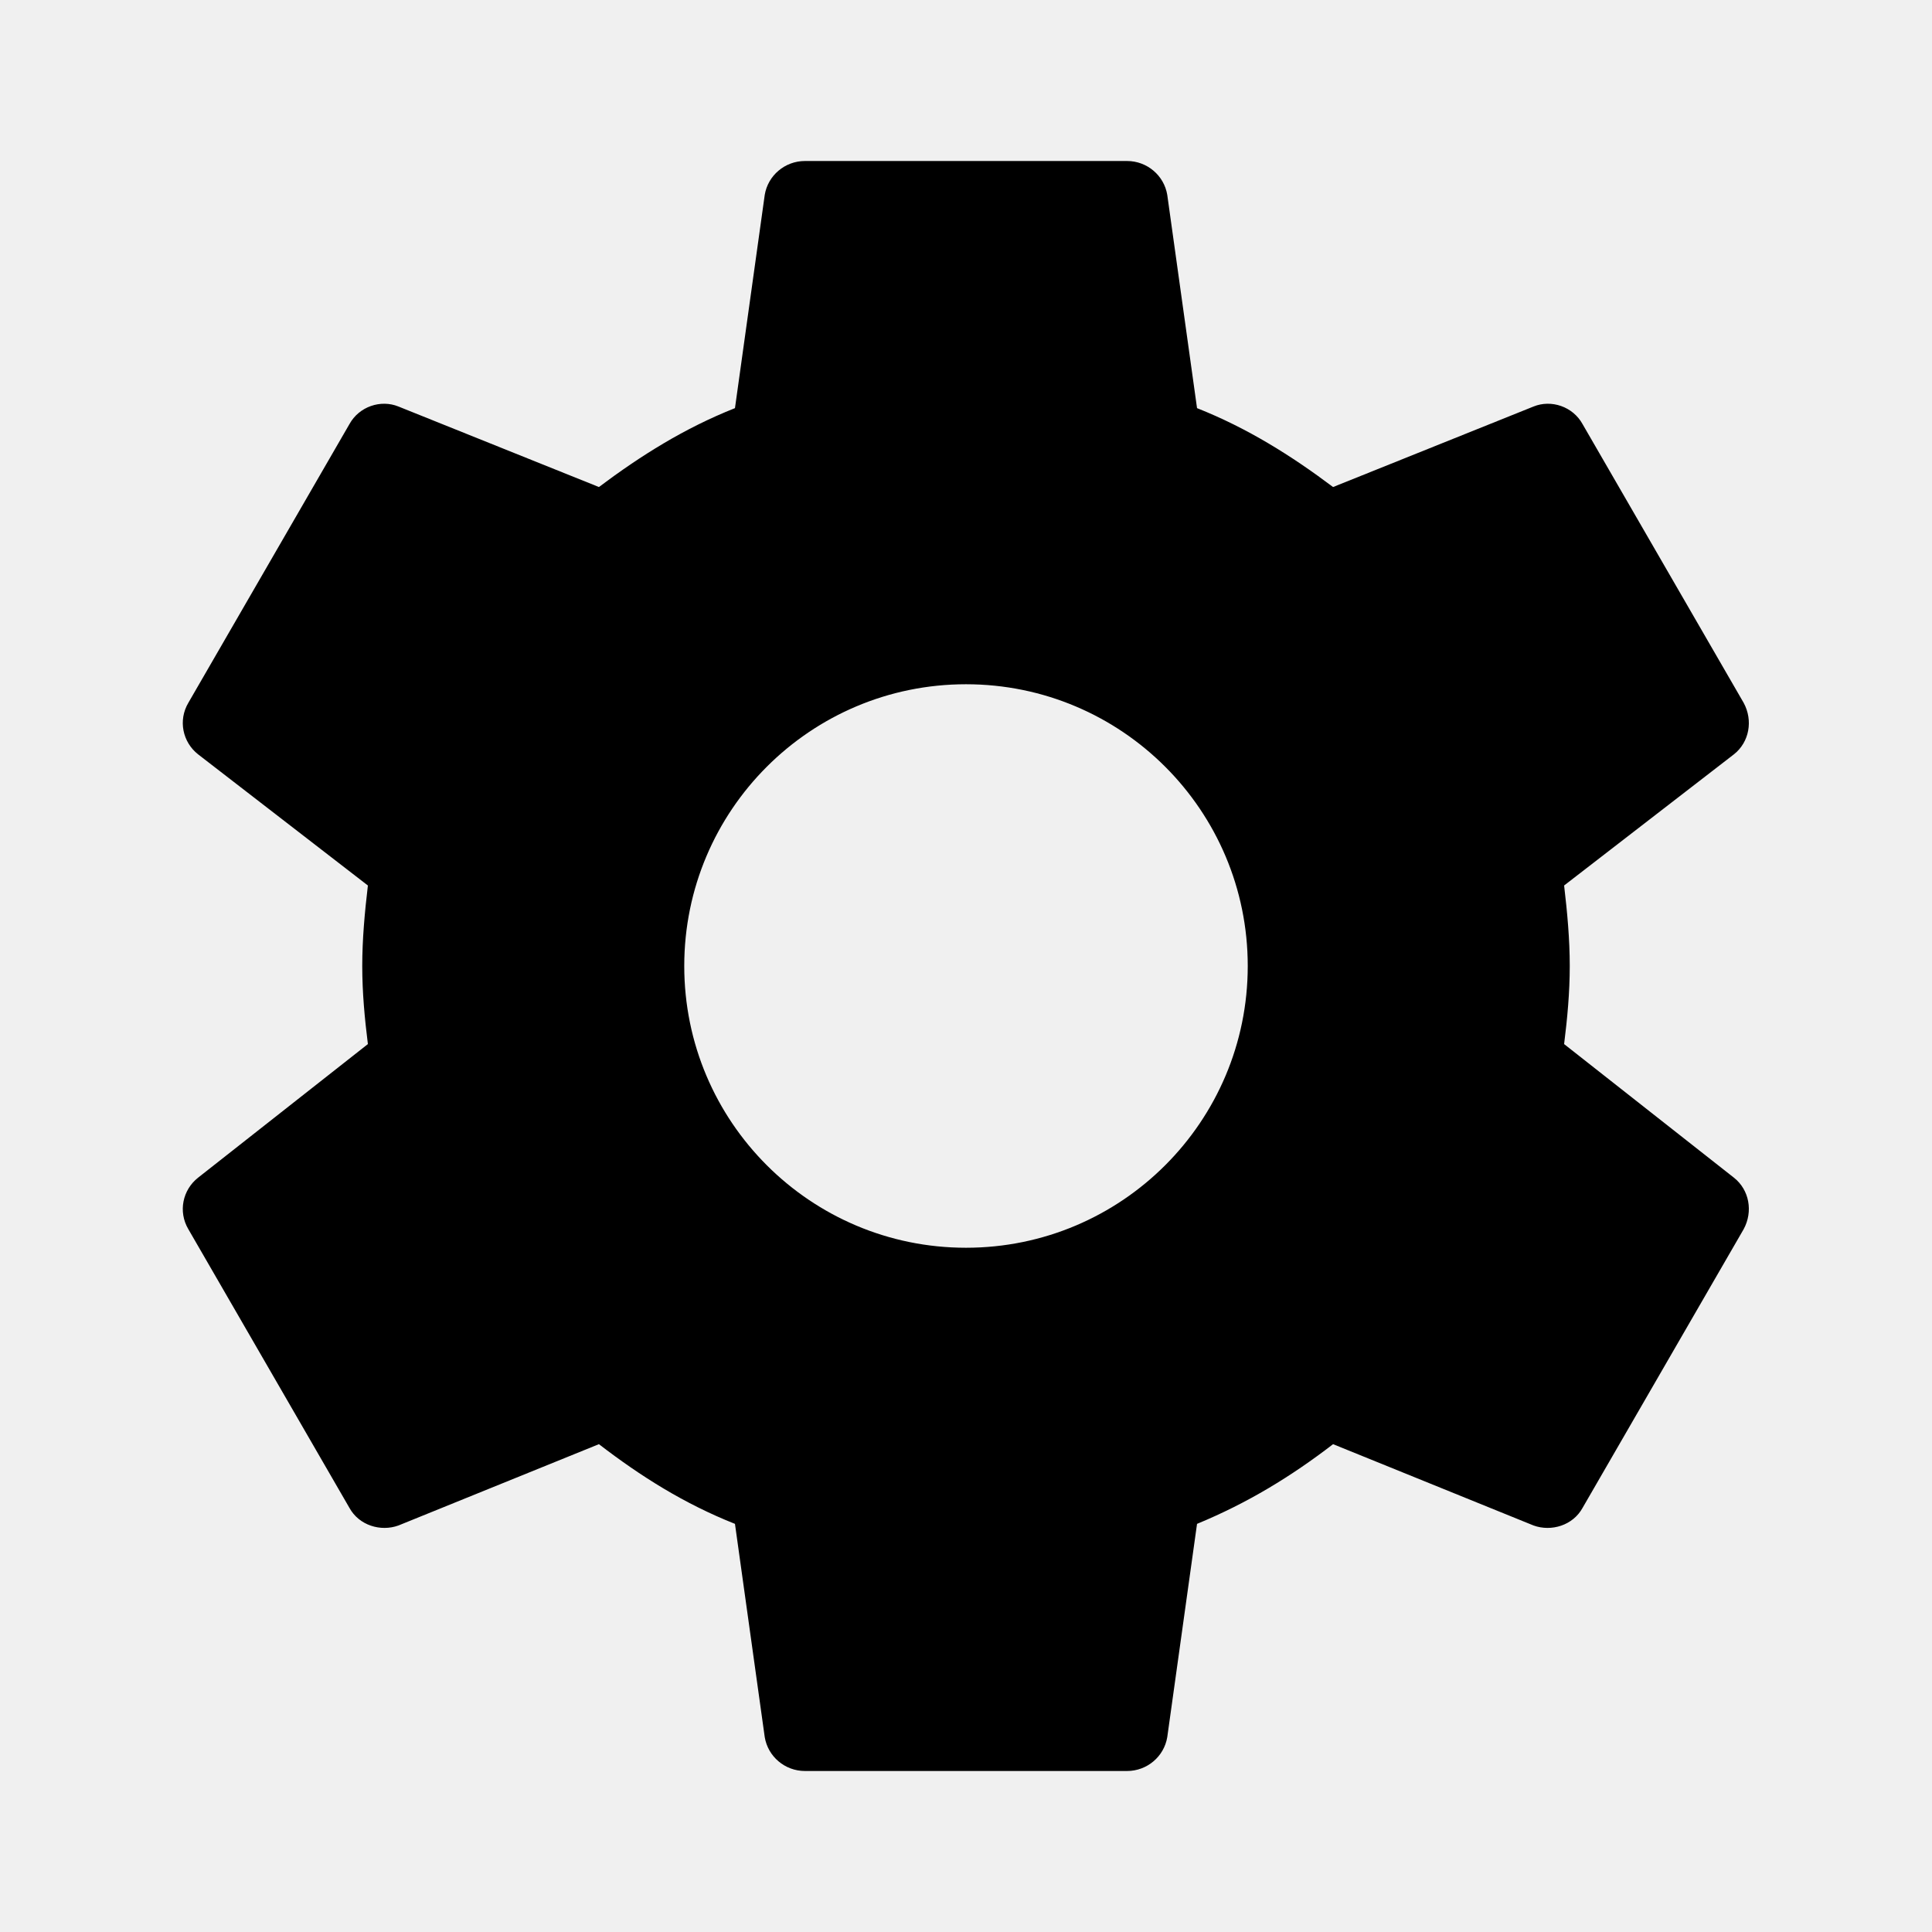
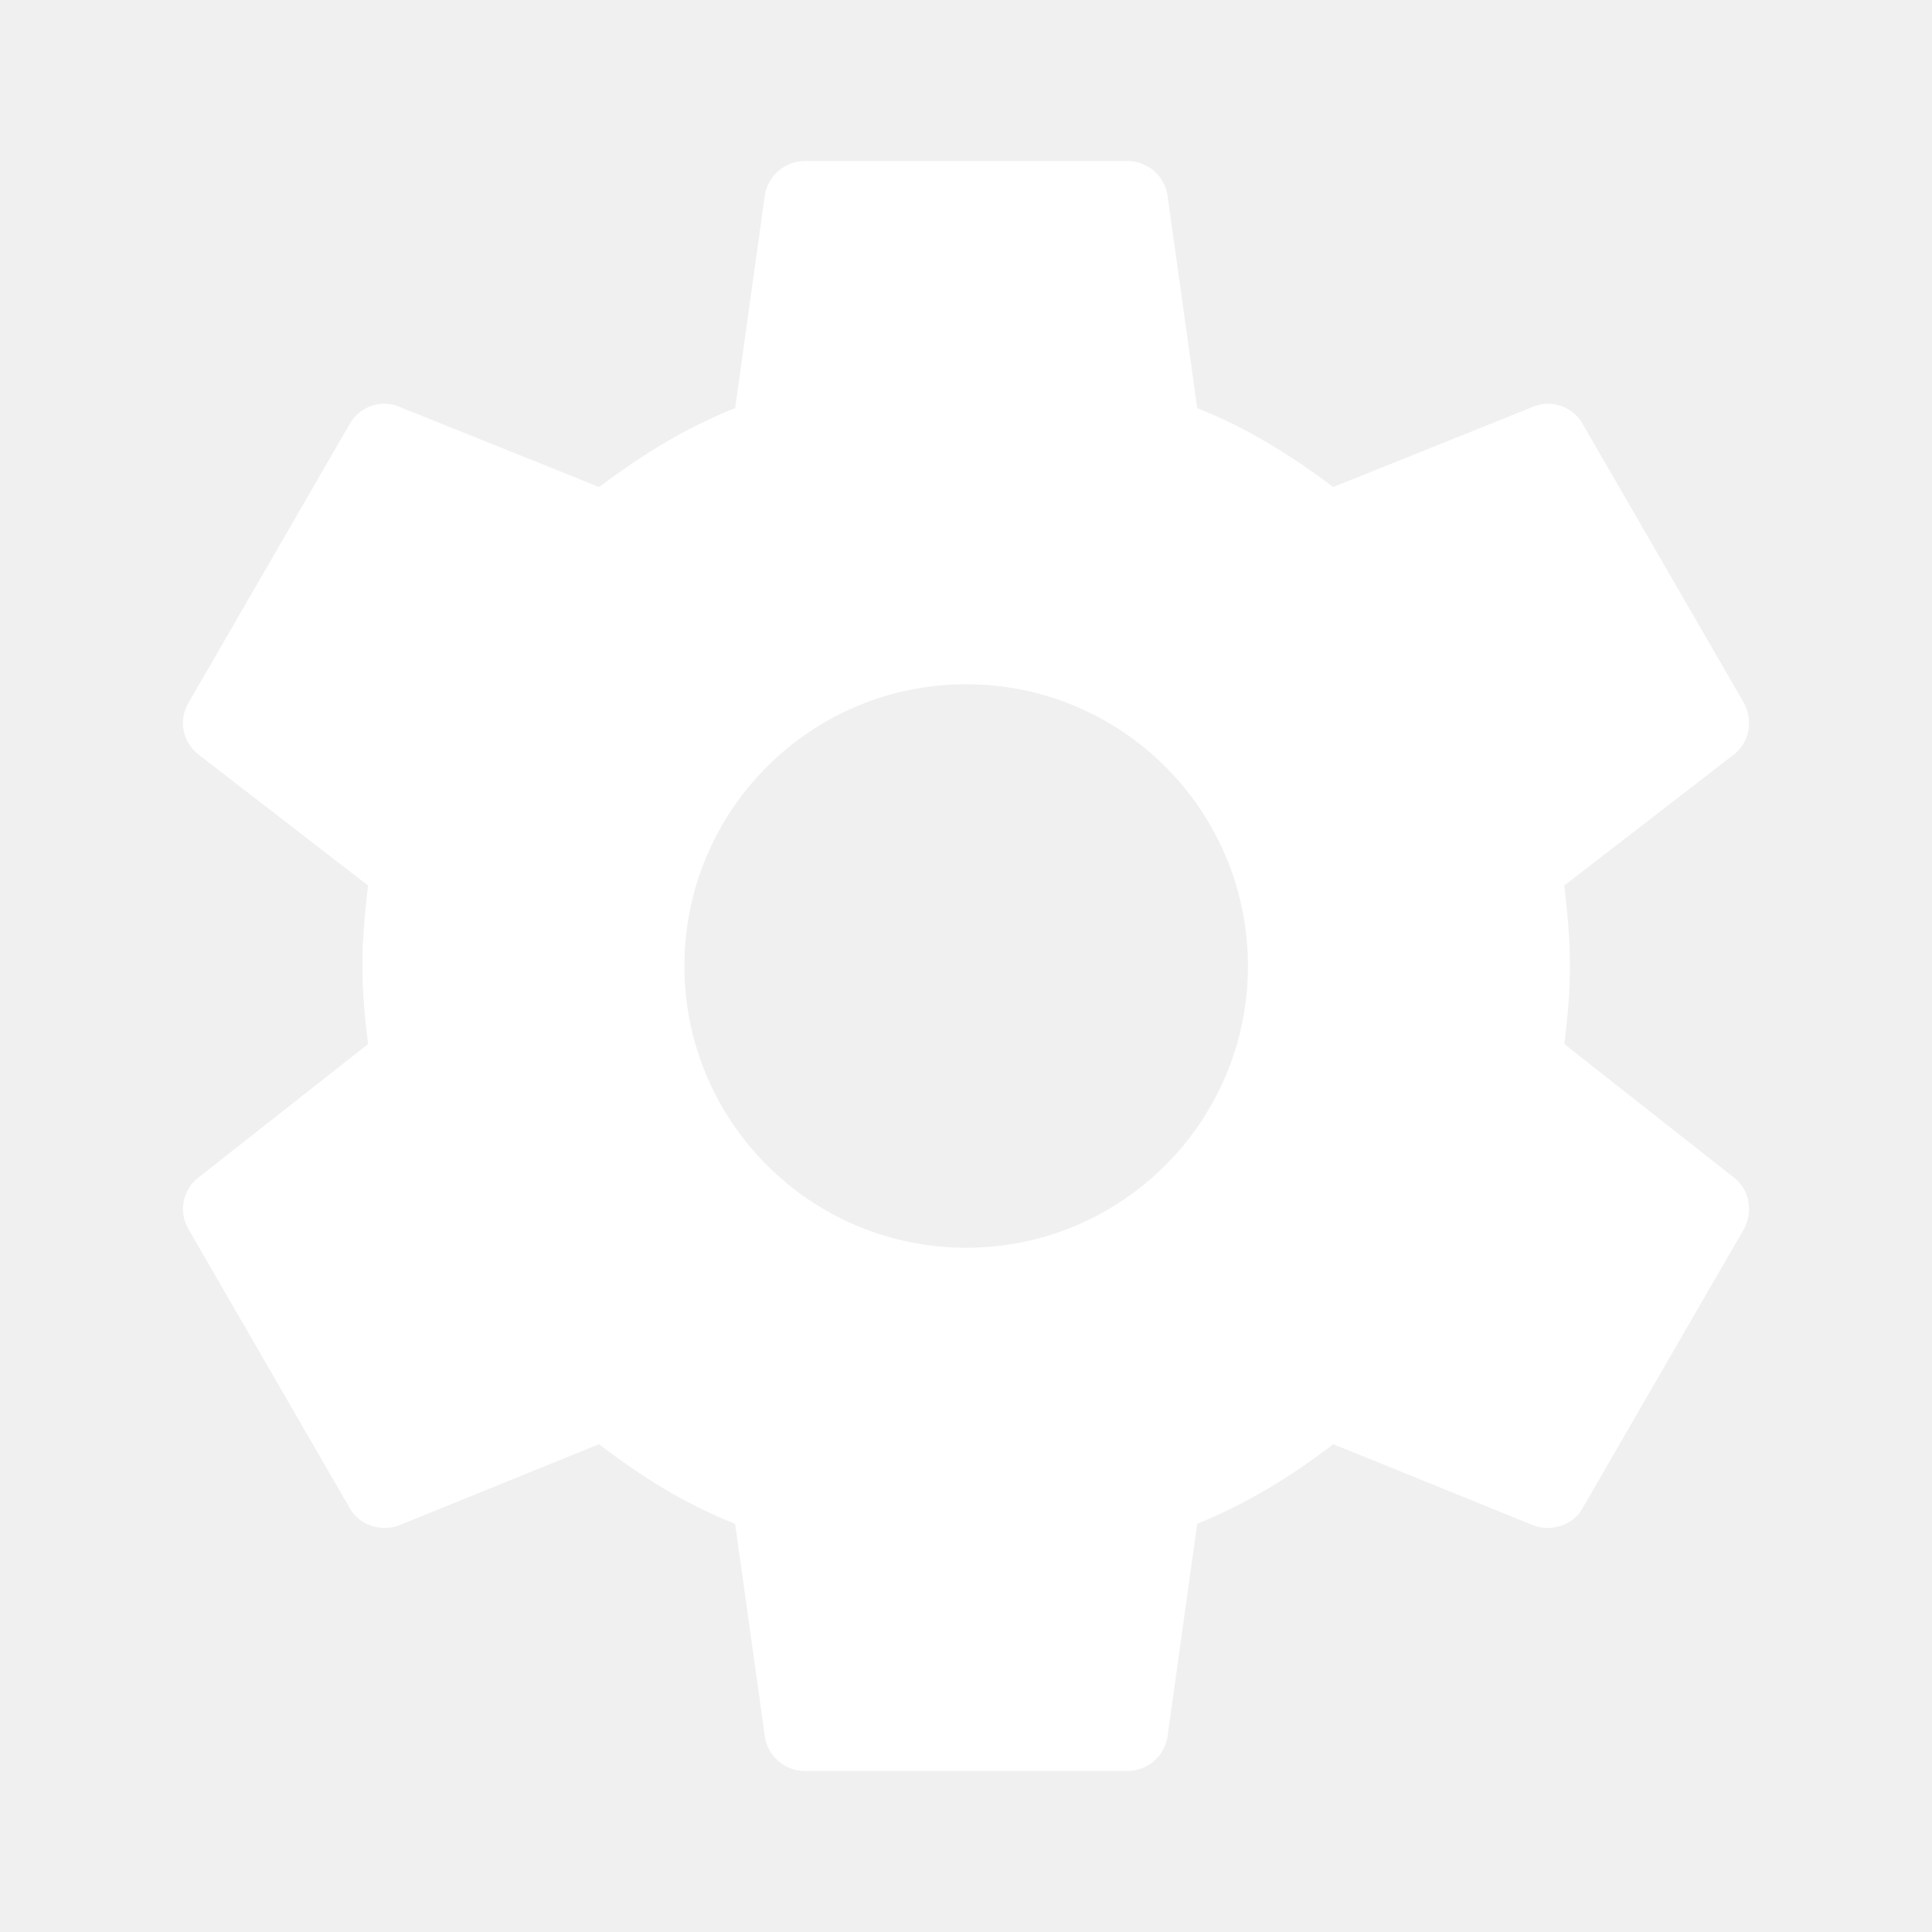
- <svg xmlns="http://www.w3.org/2000/svg" viewBox="0 0 24 24">
-   <path d="M12,15.5A3.5,3.5 0 0,1 8.5,12A3.5,3.5 0 0,1 12,8.5A3.5,3.5 0 0,1 15.5,12A3.5,3.5 0 0,1 12,15.5M19.43,12.97C19.47,12.65 19.5,12.33 19.5,12C19.5,11.67 19.47,11.34 19.43,11L21.54,9.37C21.73,9.22 21.78,8.95 21.66,8.73L19.66,5.27C19.54,5.05 19.27,4.96 19.05,5.05L16.56,6.05C16.04,5.66 15.5,5.32 14.87,5.07L14.5,2.42C14.46,2.18 14.25,2 14,2H10C9.75,2 9.54,2.18 9.5,2.42L9.13,5.07C8.5,5.32 7.96,5.66 7.44,6.05L4.95,5.05C4.73,4.96 4.46,5.05 4.34,5.27L2.34,8.73C2.21,8.95 2.27,9.22 2.46,9.37L4.57,11C4.53,11.34 4.5,11.67 4.5,12C4.5,12.33 4.53,12.65 4.57,12.97L2.46,14.63C2.27,14.78 2.21,15.05 2.34,15.27L4.34,18.73C4.46,18.95 4.73,19.03 4.95,18.95L7.44,17.94C7.96,18.34 8.5,18.68 9.13,18.93L9.5,21.58C9.54,21.82 9.75,22 10,22H14C14.25,22 14.46,21.82 14.5,21.58L14.87,18.93C15.5,18.67 16.04,18.34 16.56,17.94L19.05,18.95C19.27,19.03 19.54,18.95 19.66,18.73L21.66,15.27C21.78,15.05 21.73,14.78 21.54,14.63L19.43,12.97Z" />
+ <svg xmlns="http://www.w3.org/2000/svg" version="1.1" width="24px" height="24px" viewBox="0,0,255.996,255.996">
+   <g fill="#ffffff" fill-rule="nonzero" stroke="none" stroke-width="1" stroke-linecap="butt" stroke-linejoin="miter" stroke-miterlimit="10" stroke-dasharray="" stroke-dashoffset="0" font-family="none" font-weight="none" font-size="none" text-anchor="none" style="mix-blend-mode: normal">
+     <g transform="translate(0.02161,-0.00195) scale(10.66667,10.66667)">
+       <path d="M12,15.5c-1.933,0 -3.5,-1.567 -3.5,-3.5c0,-1.933 1.567,-3.5 3.5,-3.5c1.933,0 3.5,1.567 3.5,3.5c0,1.933 -1.567,3.5 -3.5,3.5M19.43,12.97c0.04,-0.32 0.07,-0.64 0.07,-0.97c0,-0.33 -0.03,-0.66 -0.07,-1l2.11,-1.63c0.19,-0.15 0.24,-0.42 0.12,-0.64l-2,-3.46c-0.12,-0.22 -0.39,-0.31 -0.61,-0.22l-2.49,1c-0.52,-0.39 -1.06,-0.73 -1.69,-0.98l-0.37,-2.65c-0.04,-0.24 -0.25,-0.42 -0.5,-0.42h-4c-0.25,0 -0.46,0.18 -0.5,0.42l-0.37,2.65c-0.63,0.25 -1.17,0.59 -1.69,0.98l-2.49,-1c-0.22,-0.09 -0.49,0 -0.61,0.22l-2,3.46c-0.13,0.22 -0.07,0.49 0.12,0.64l2.11,1.63c-0.04,0.34 -0.07,0.67 -0.07,1c0,0.33 0.03,0.65 0.07,0.97l-2.11,1.66c-0.19,0.15 -0.25,0.42 -0.12,0.64l2,3.46c0.12,0.22 0.39,0.3 0.61,0.22l2.49,-1.01c0.52,0.4 1.06,0.74 1.69,0.99l0.37,2.65c0.04,0.24 0.25,0.42 0.5,0.42h4c0.25,0 0.46,-0.18 0.5,-0.42l0.37,-2.65c0.63,-0.26 1.17,-0.59 1.69,-0.99l2.49,1.01c0.22,0.08 0.49,0 0.61,-0.22l2,-3.46c0.12,-0.22 0.07,-0.49 -0.12,-0.64z" />
+     </g>
+   </g>
</svg>
